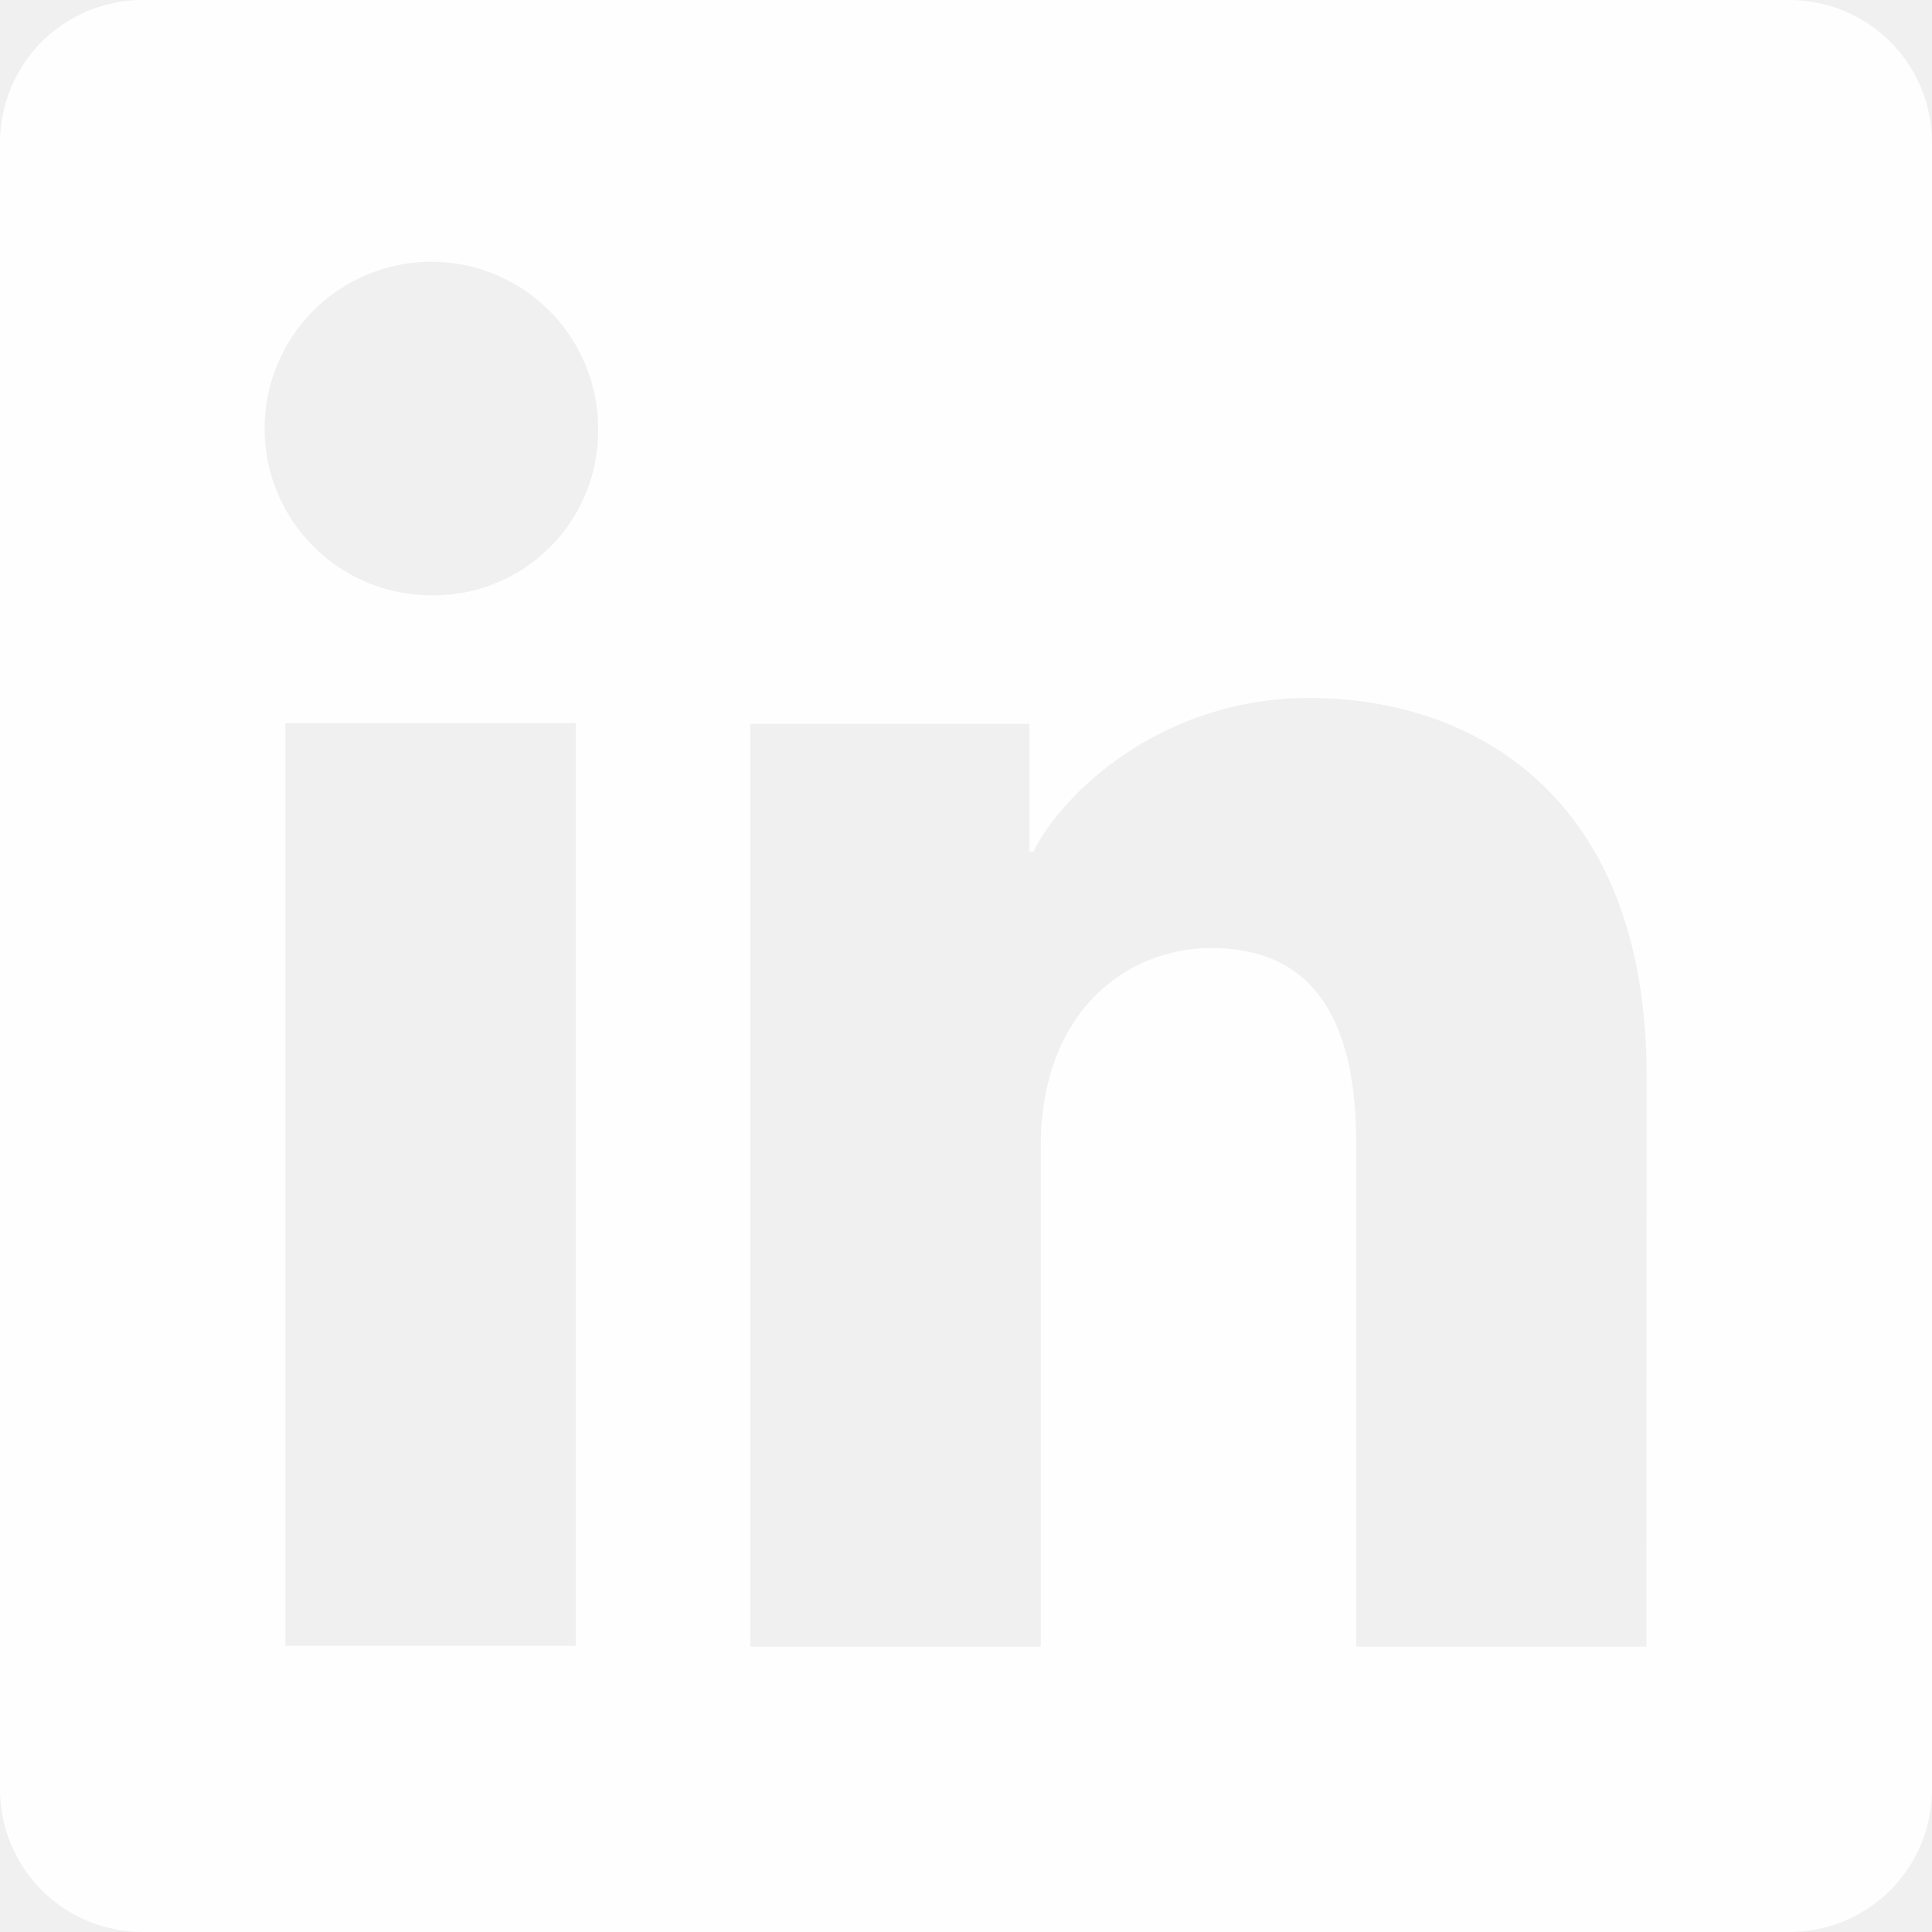
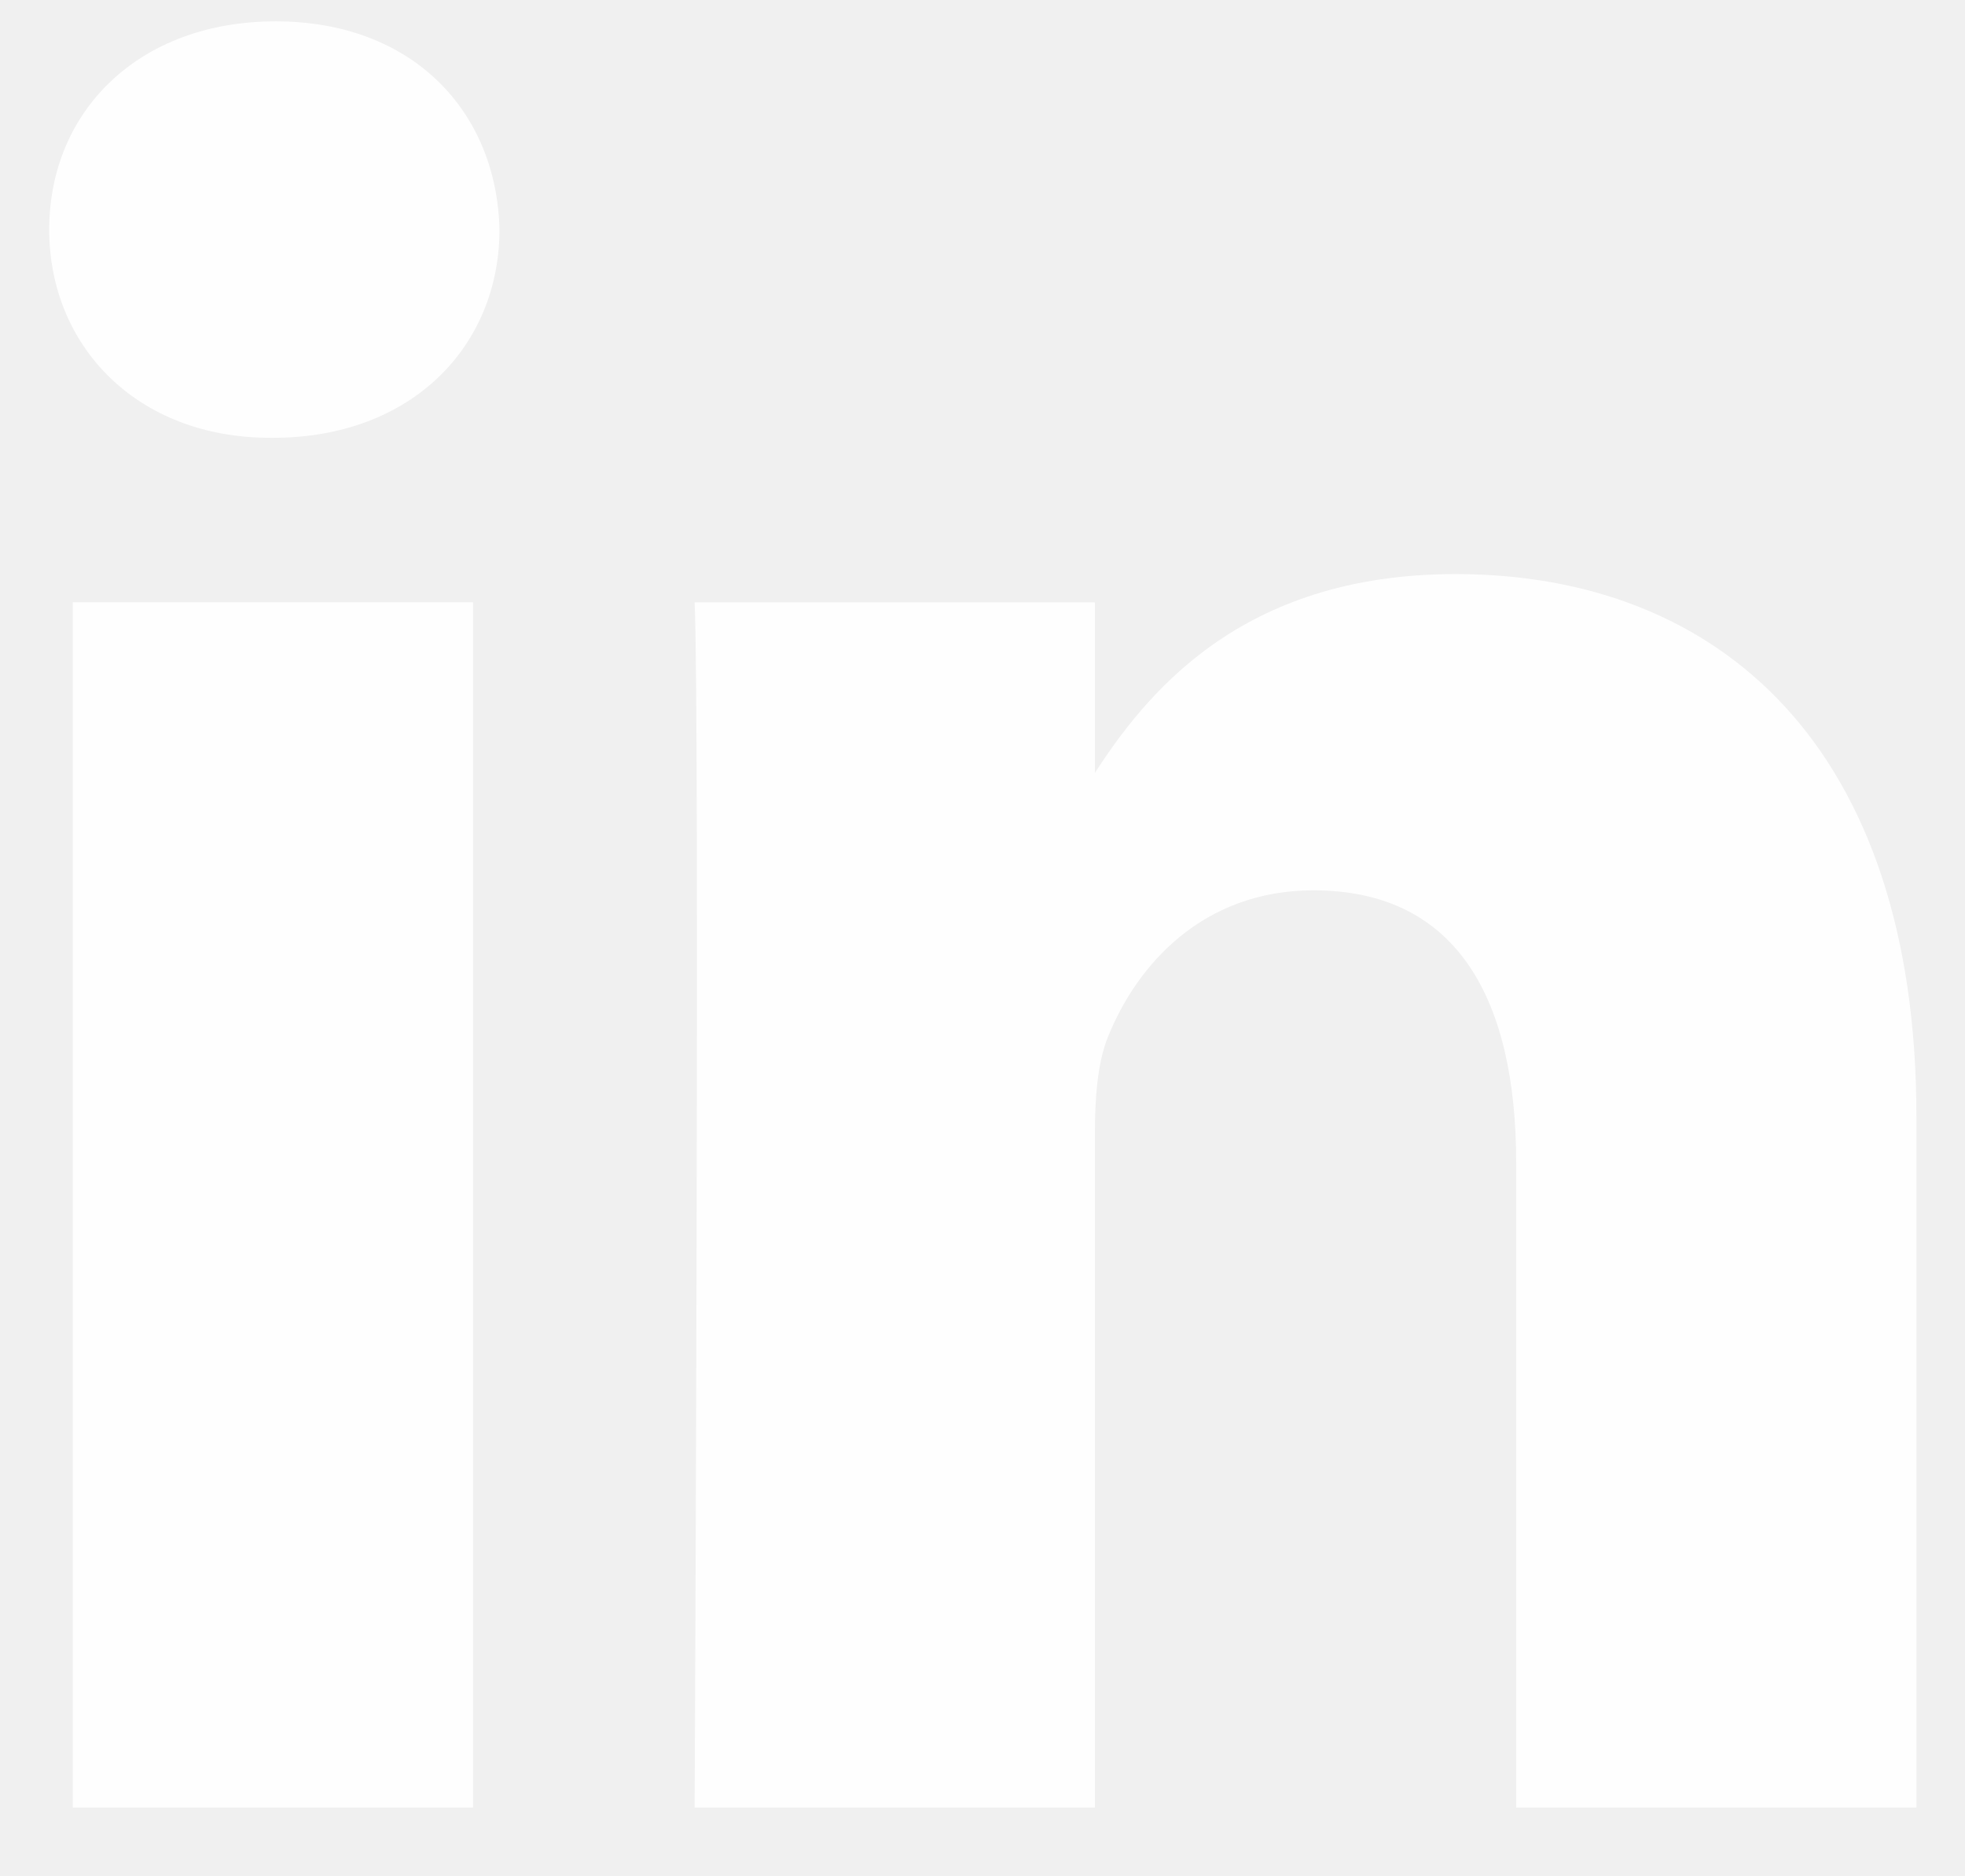
- <svg xmlns="http://www.w3.org/2000/svg" width="20" height="20" viewBox="0 0 20 20" fill="none">
-   <path d="M18.524 0H1.476C1.085 0 0.709 0.156 0.432 0.432C0.156 0.709 0 1.085 0 1.476V18.524C0 18.915 0.156 19.291 0.432 19.568C0.709 19.845 1.085 20 1.476 20H18.524C18.915 20 19.291 19.845 19.568 19.568C19.845 19.291 20 18.915 20 18.524V1.476C20 1.085 19.845 0.709 19.568 0.432C19.291 0.156 18.915 0 18.524 0ZM5.961 17.038H2.954V7.486H5.961V17.038ZM4.456 6.162C4.114 6.161 3.782 6.058 3.499 5.867C3.216 5.676 2.997 5.405 2.867 5.09C2.738 4.774 2.706 4.427 2.773 4.093C2.841 3.759 3.006 3.452 3.248 3.211C3.49 2.971 3.798 2.808 4.133 2.742C4.468 2.676 4.814 2.711 5.129 2.842C5.444 2.974 5.713 3.195 5.902 3.479C6.091 3.763 6.192 4.096 6.192 4.438C6.195 4.666 6.152 4.893 6.066 5.104C5.98 5.315 5.852 5.507 5.69 5.668C5.528 5.829 5.335 5.956 5.123 6.041C4.911 6.126 4.684 6.167 4.456 6.162ZM17.044 17.046H14.039V11.828C14.039 10.289 13.385 9.814 12.54 9.814C11.649 9.814 10.774 10.486 10.774 11.867V17.046H7.767V7.493H10.658V8.817H10.697C10.988 8.229 12.004 7.225 13.556 7.225C15.233 7.225 17.046 8.221 17.046 11.137L17.044 17.046Z" fill="white" fill-opacity="0.949" />
+ <svg xmlns="http://www.w3.org/2000/svg" width="22" height="21" viewBox="0 0 22 21" fill="none">
+   <path d="M5.296 20.239V6.744H0.815V20.239H5.297H5.296ZM3.057 4.902C4.619 4.902 5.592 3.866 5.592 2.571C5.562 1.247 4.619 0.239 3.086 0.239C1.552 0.239 0.551 1.247 0.551 2.571C0.551 3.866 1.523 4.902 3.027 4.902H3.056L3.057 4.902ZM7.777 20.239H12.258V12.704C12.258 12.301 12.287 11.897 12.405 11.609C12.729 10.803 13.467 9.969 14.705 9.969C16.326 9.969 16.975 11.206 16.975 13.02V20.239H21.456V12.502C21.456 8.357 19.245 6.428 16.297 6.428C13.88 6.428 12.818 7.78 12.228 8.701H12.258V6.745H7.777C7.836 8.011 7.777 20.239 7.777 20.239L7.777 20.239Z" fill="white" fill-opacity="0.949" />
</svg>
